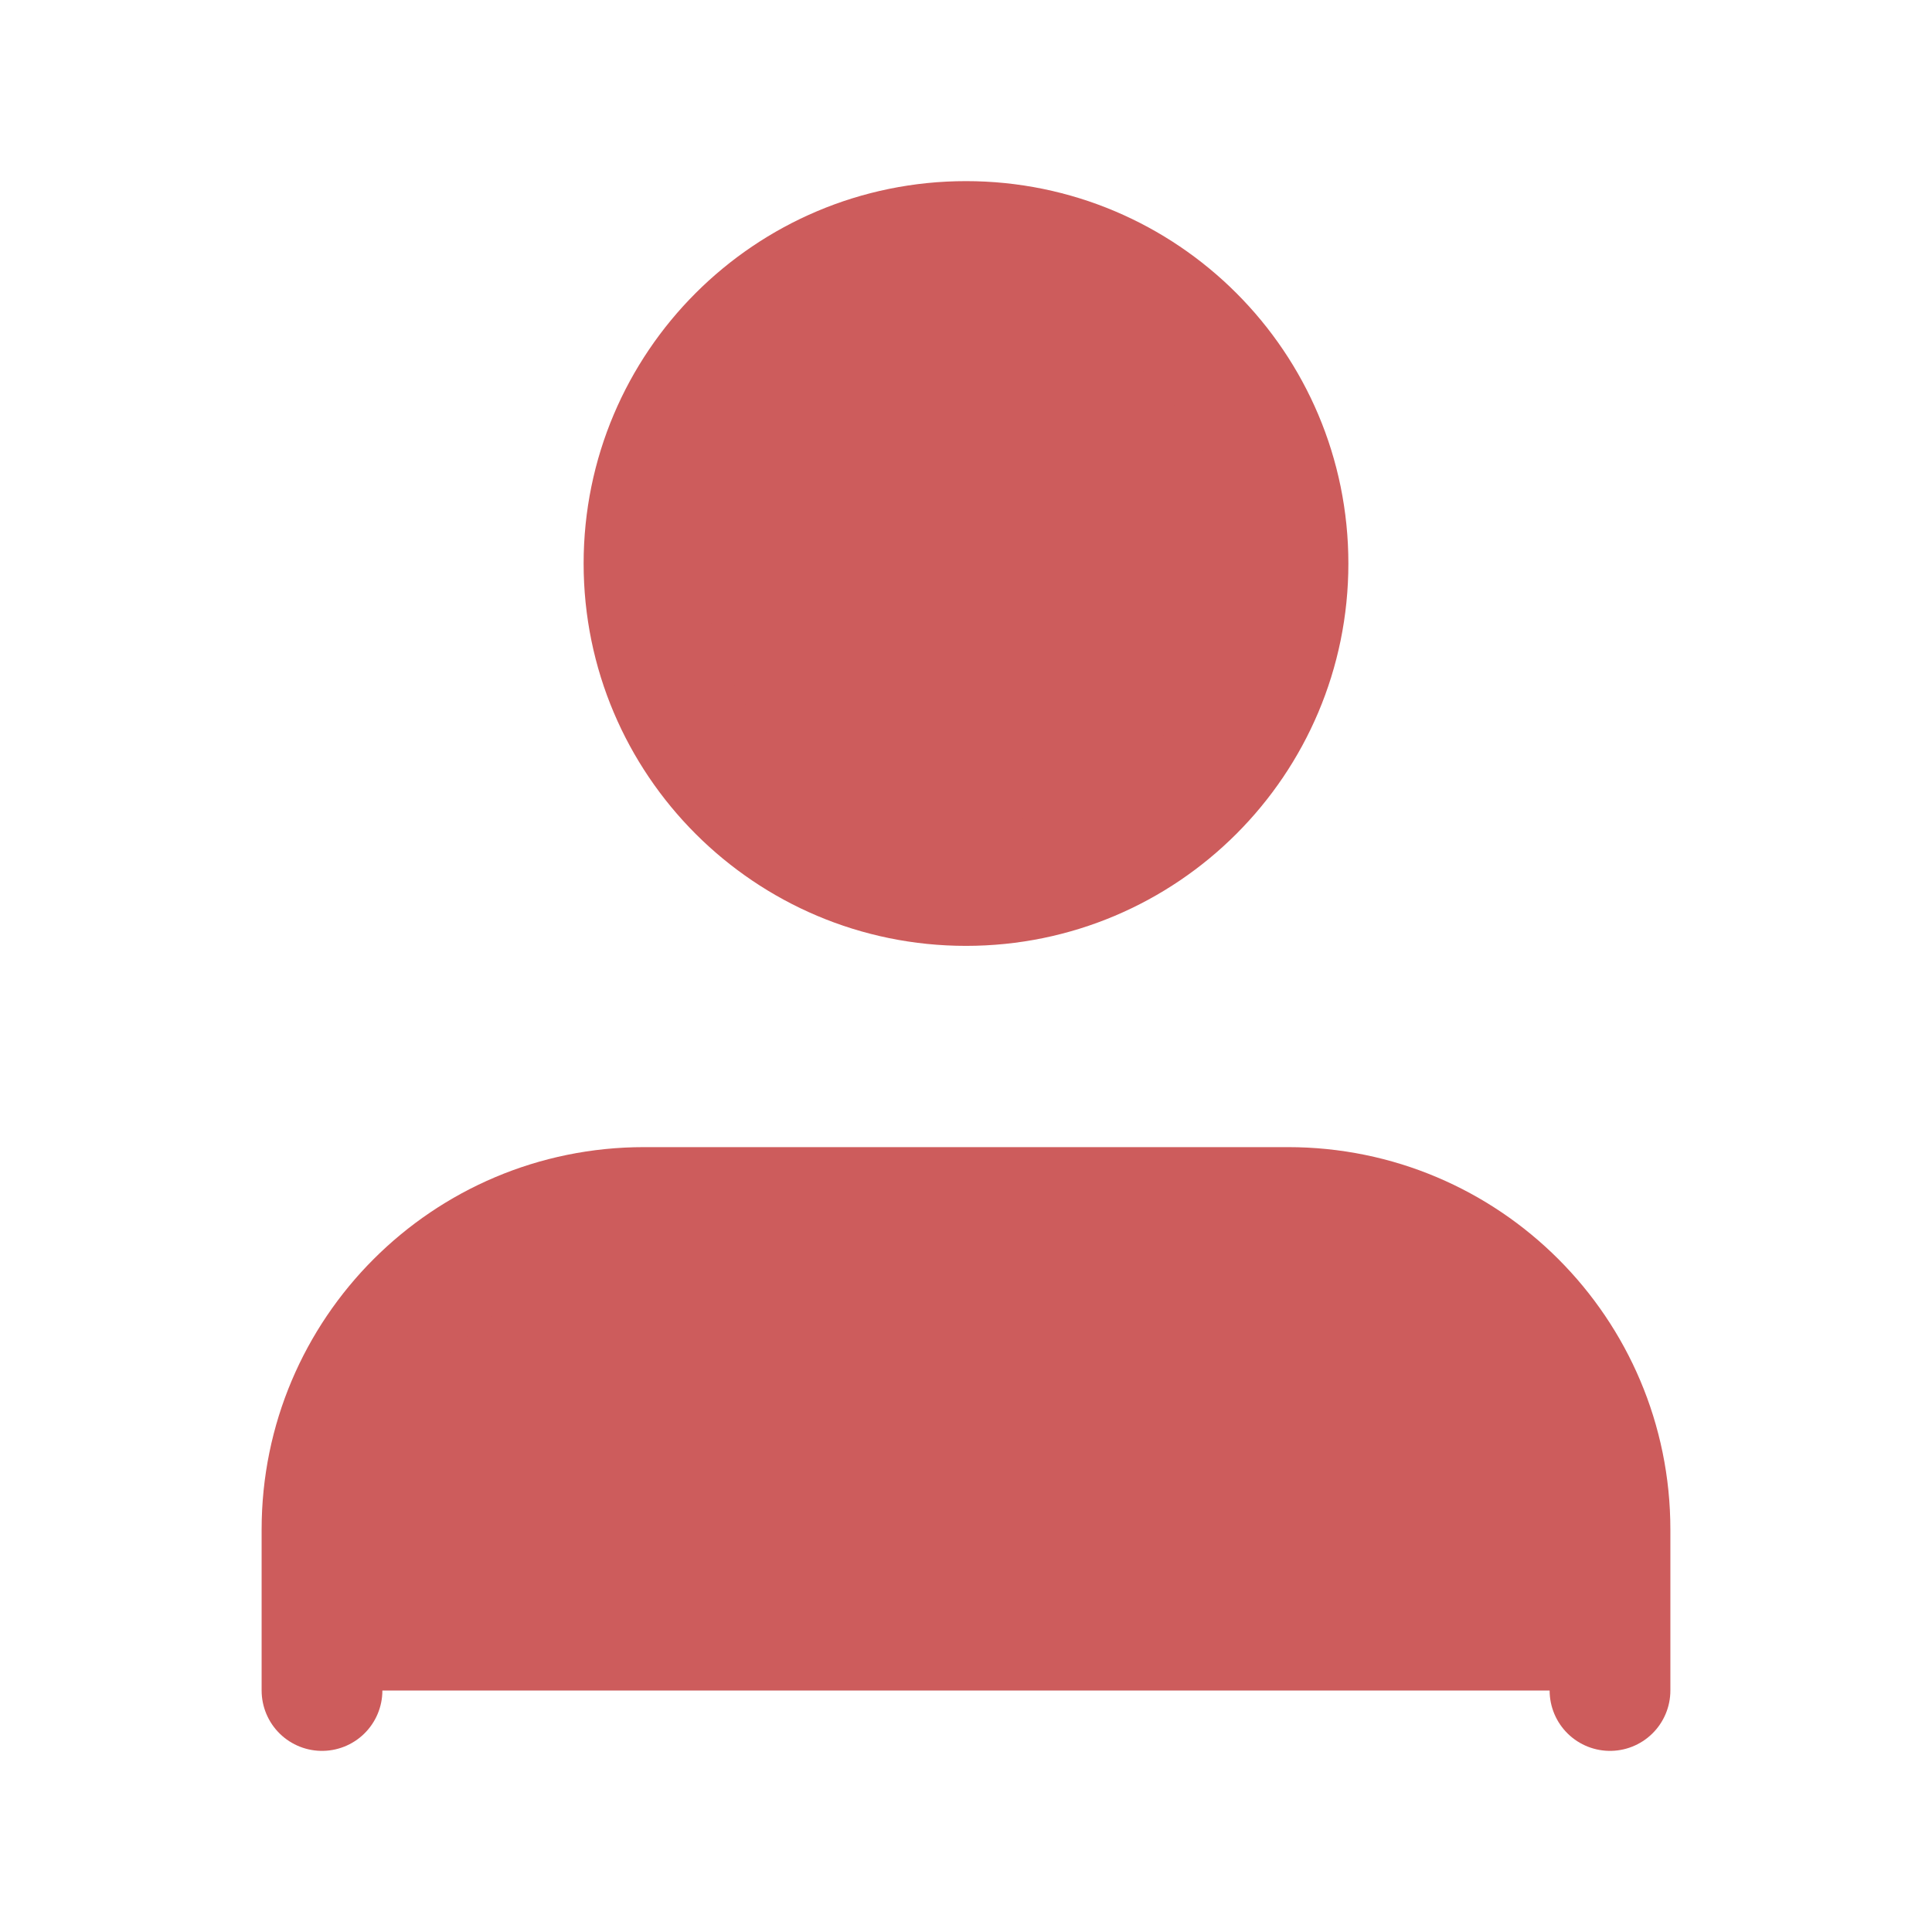
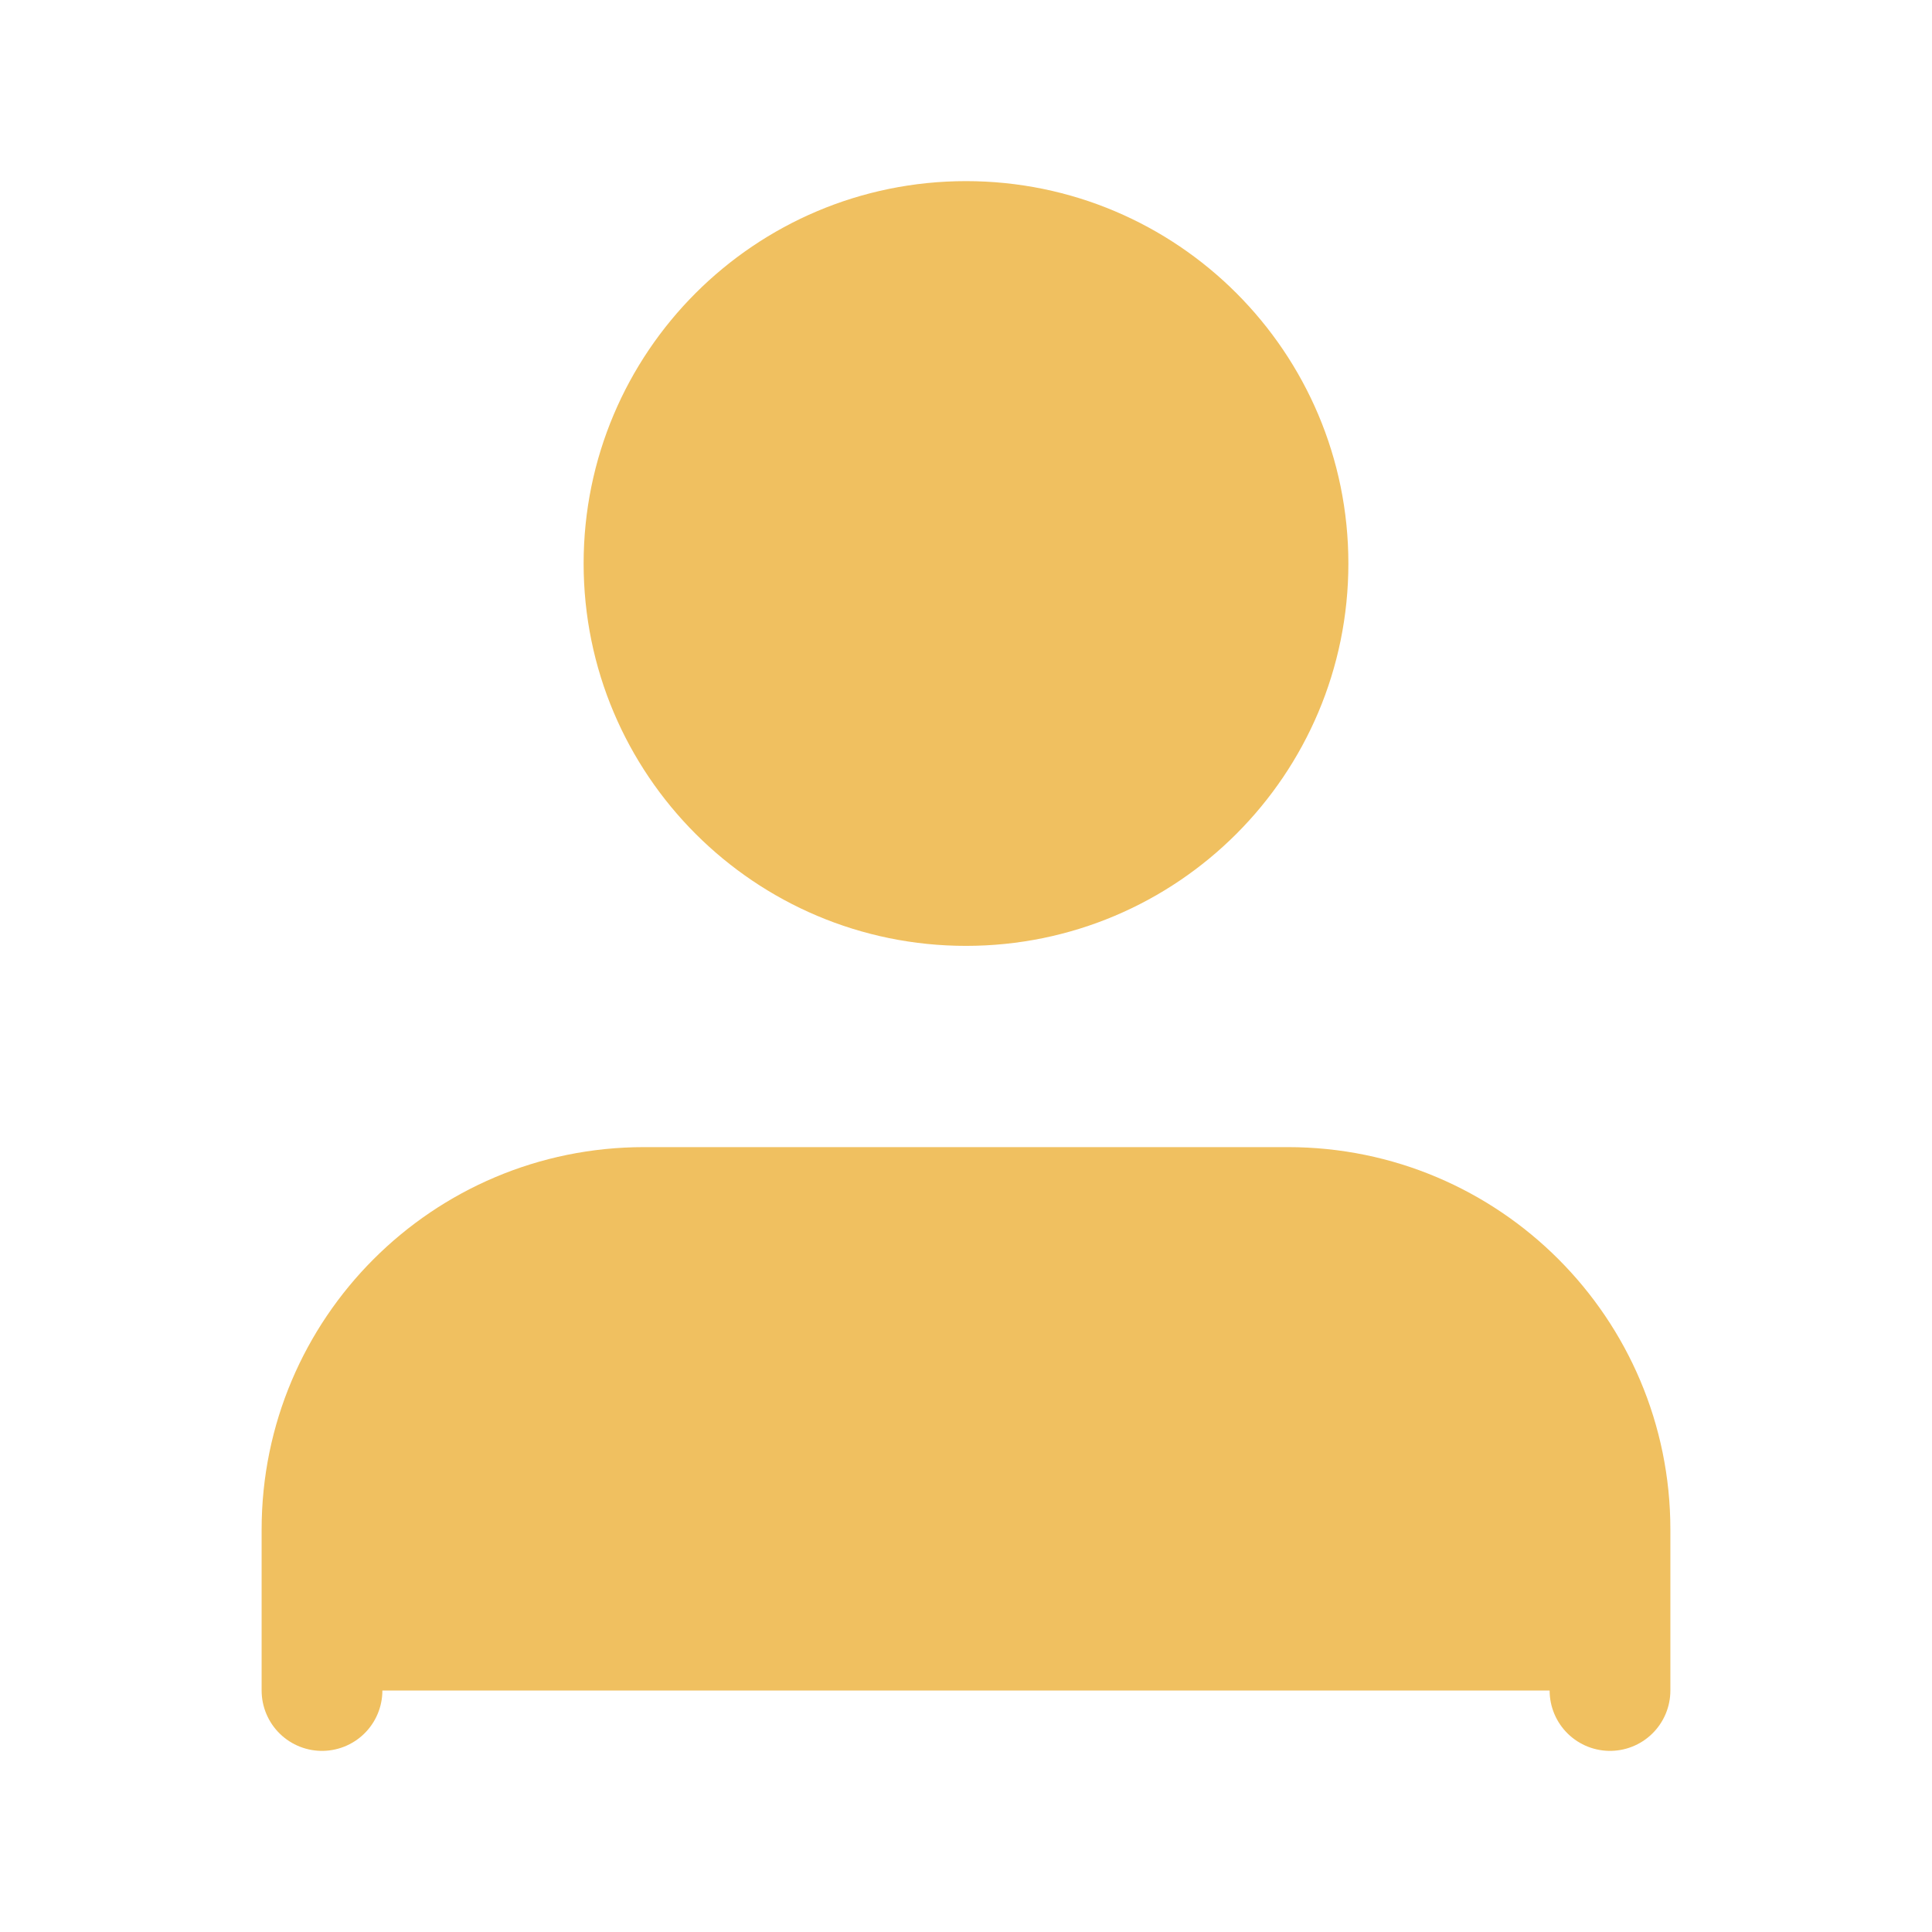
- <svg xmlns="http://www.w3.org/2000/svg" viewBox="0 0 24 24" fill="#CD5C5C" stroke="#CD5C5C" stroke-width="1.5" stroke-linecap="round" stroke-linejoin="round">
+ <svg xmlns="http://www.w3.org/2000/svg" viewBox="0 0 24 24" fill="#F0C060" stroke="#F0C060" stroke-width="1.5" stroke-linecap="round" stroke-linejoin="round">
  <path d="M20 21v-2a4 4 0 0 0-4-4H8a4 4 0 0 0-4 4v2" />
  <circle cx="12" cy="7" r="4" />
</svg>
